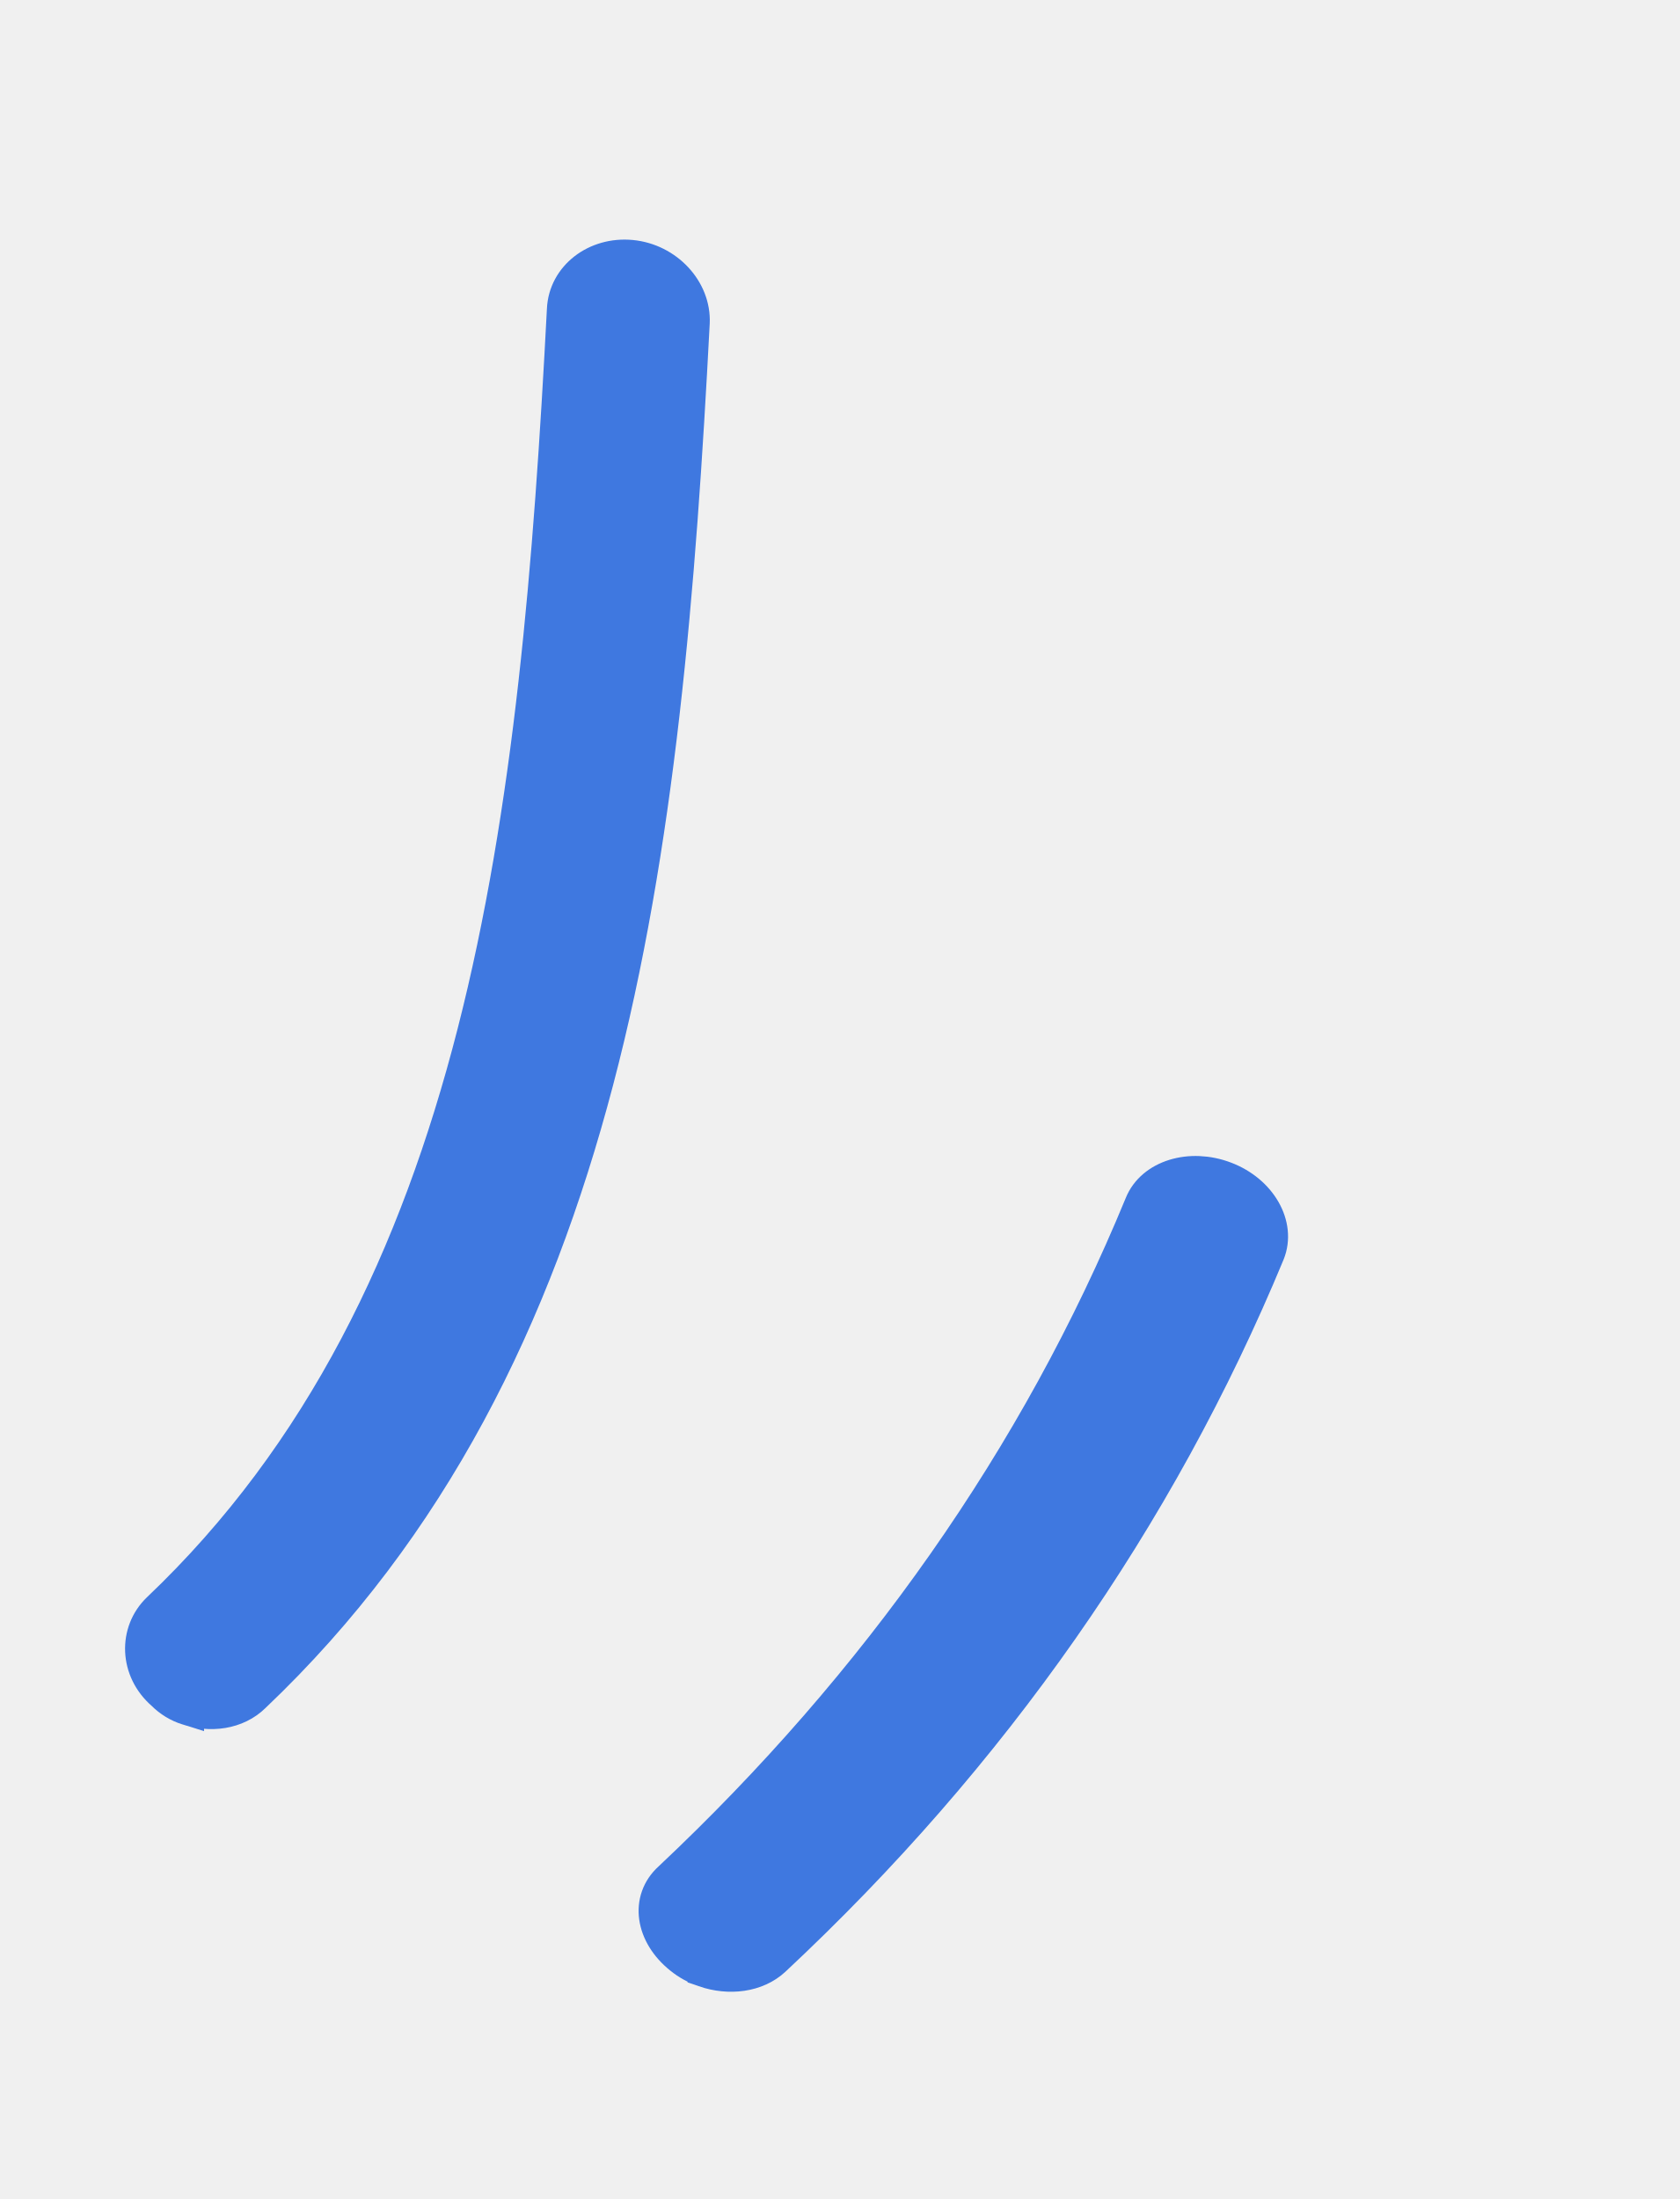
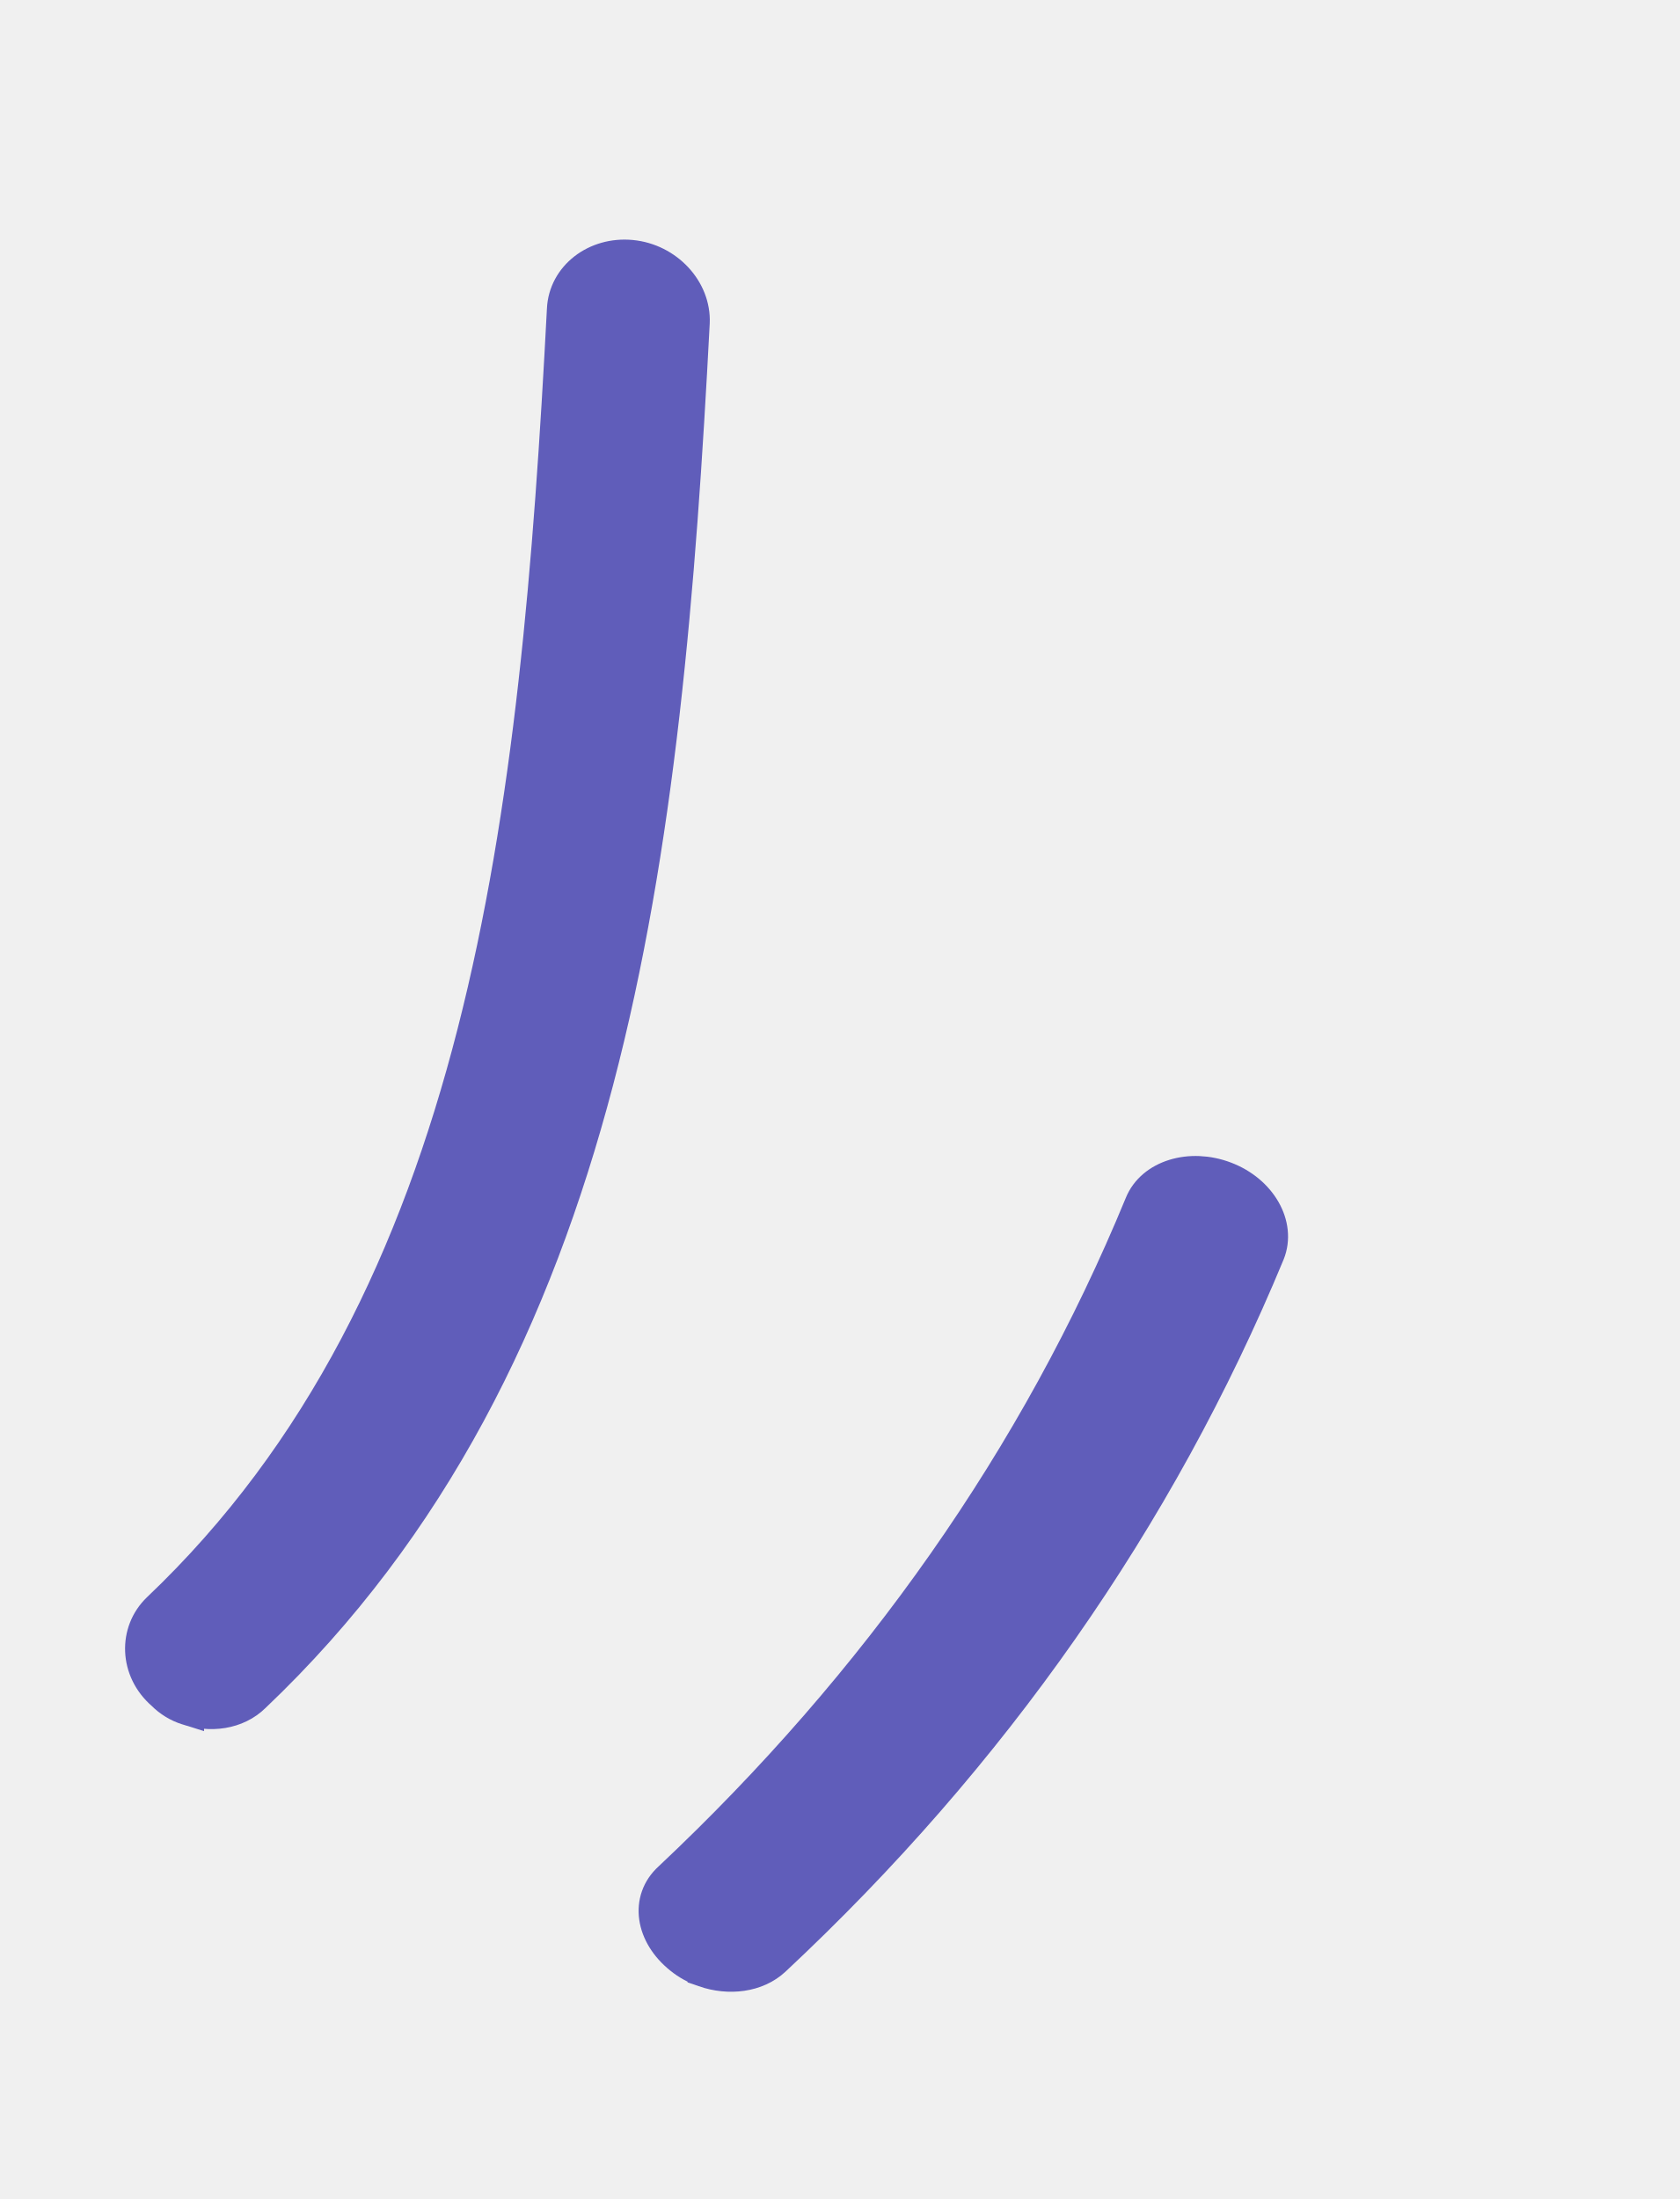
<svg xmlns="http://www.w3.org/2000/svg" width="42" height="55" viewBox="0 0 42 55" fill="none">
-   <g clip-path="url(#clip0_103_106)" fill="#3F78E0" stroke="#3F78E0" stroke-width=".83" stroke-miterlimit="10">
+   <g clip-path="url(#clip0_103_106)" fill="#605dba" stroke="#605dba" stroke-width=".83" stroke-miterlimit="10">
    <path d="M4.689 42.735a1.476 1.476 0 01-.613-.373c-.68-.587-.699-1.55-.114-2.112 8.18-7.775 9.47-19.826 10.132-32.51.036-.817.808-1.41 1.697-1.324.889.086 1.582.837 1.546 1.654-.692 13.28-2.065 25.875-10.984 34.35-.43.425-1.097.512-1.696.304l.032.01zm12.923 6.55a1.828 1.828 0 01-.587-.321c-.72-.575-.858-1.448-.269-1.98 5.194-4.887 9.184-10.545 11.785-16.863.28-.699 1.227-.989 2.104-.654.877.334 1.357 1.178 1.077 1.877-2.743 6.623-6.909 12.574-12.358 17.666-.437.408-1.128.492-1.752.276z" />
  </g>
  <defs>
    <clipPath id="clip0_103_106">
      <path fill="#fff" transform="rotate(19.164 7.878 46.669)" d="M0 0h27.436v48H0z" />
    </clipPath>
  </defs>
</svg>
